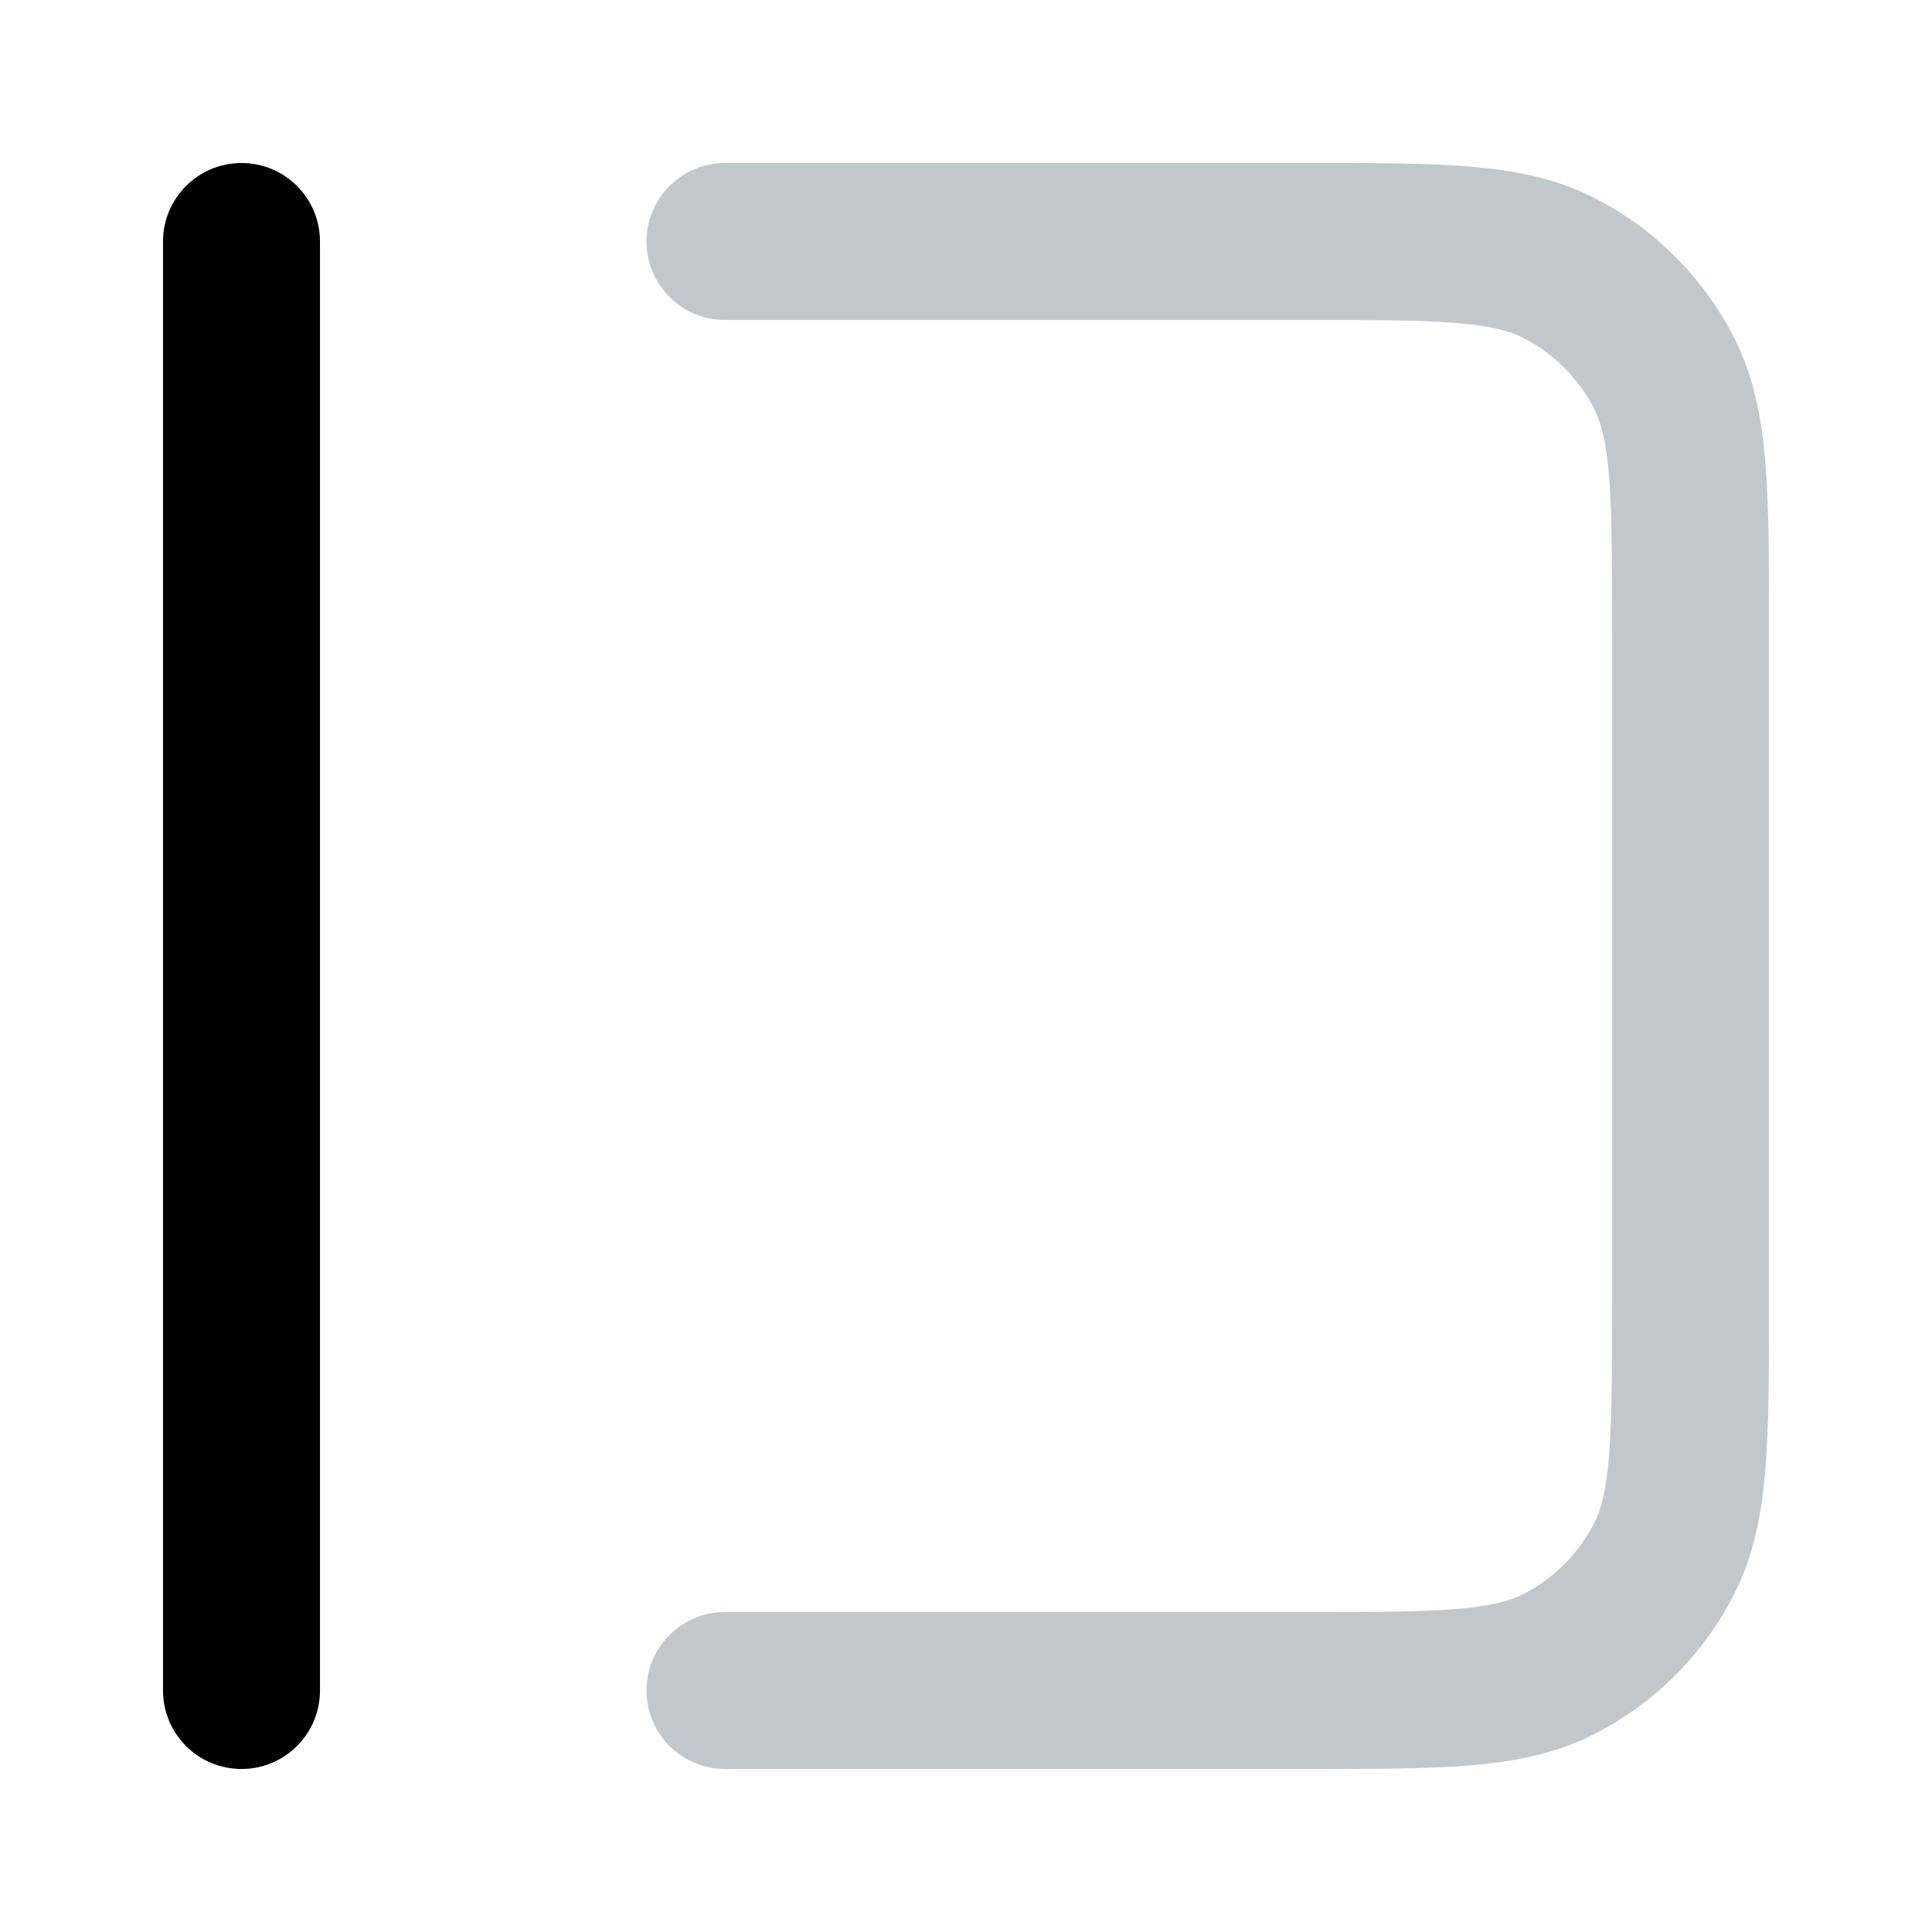
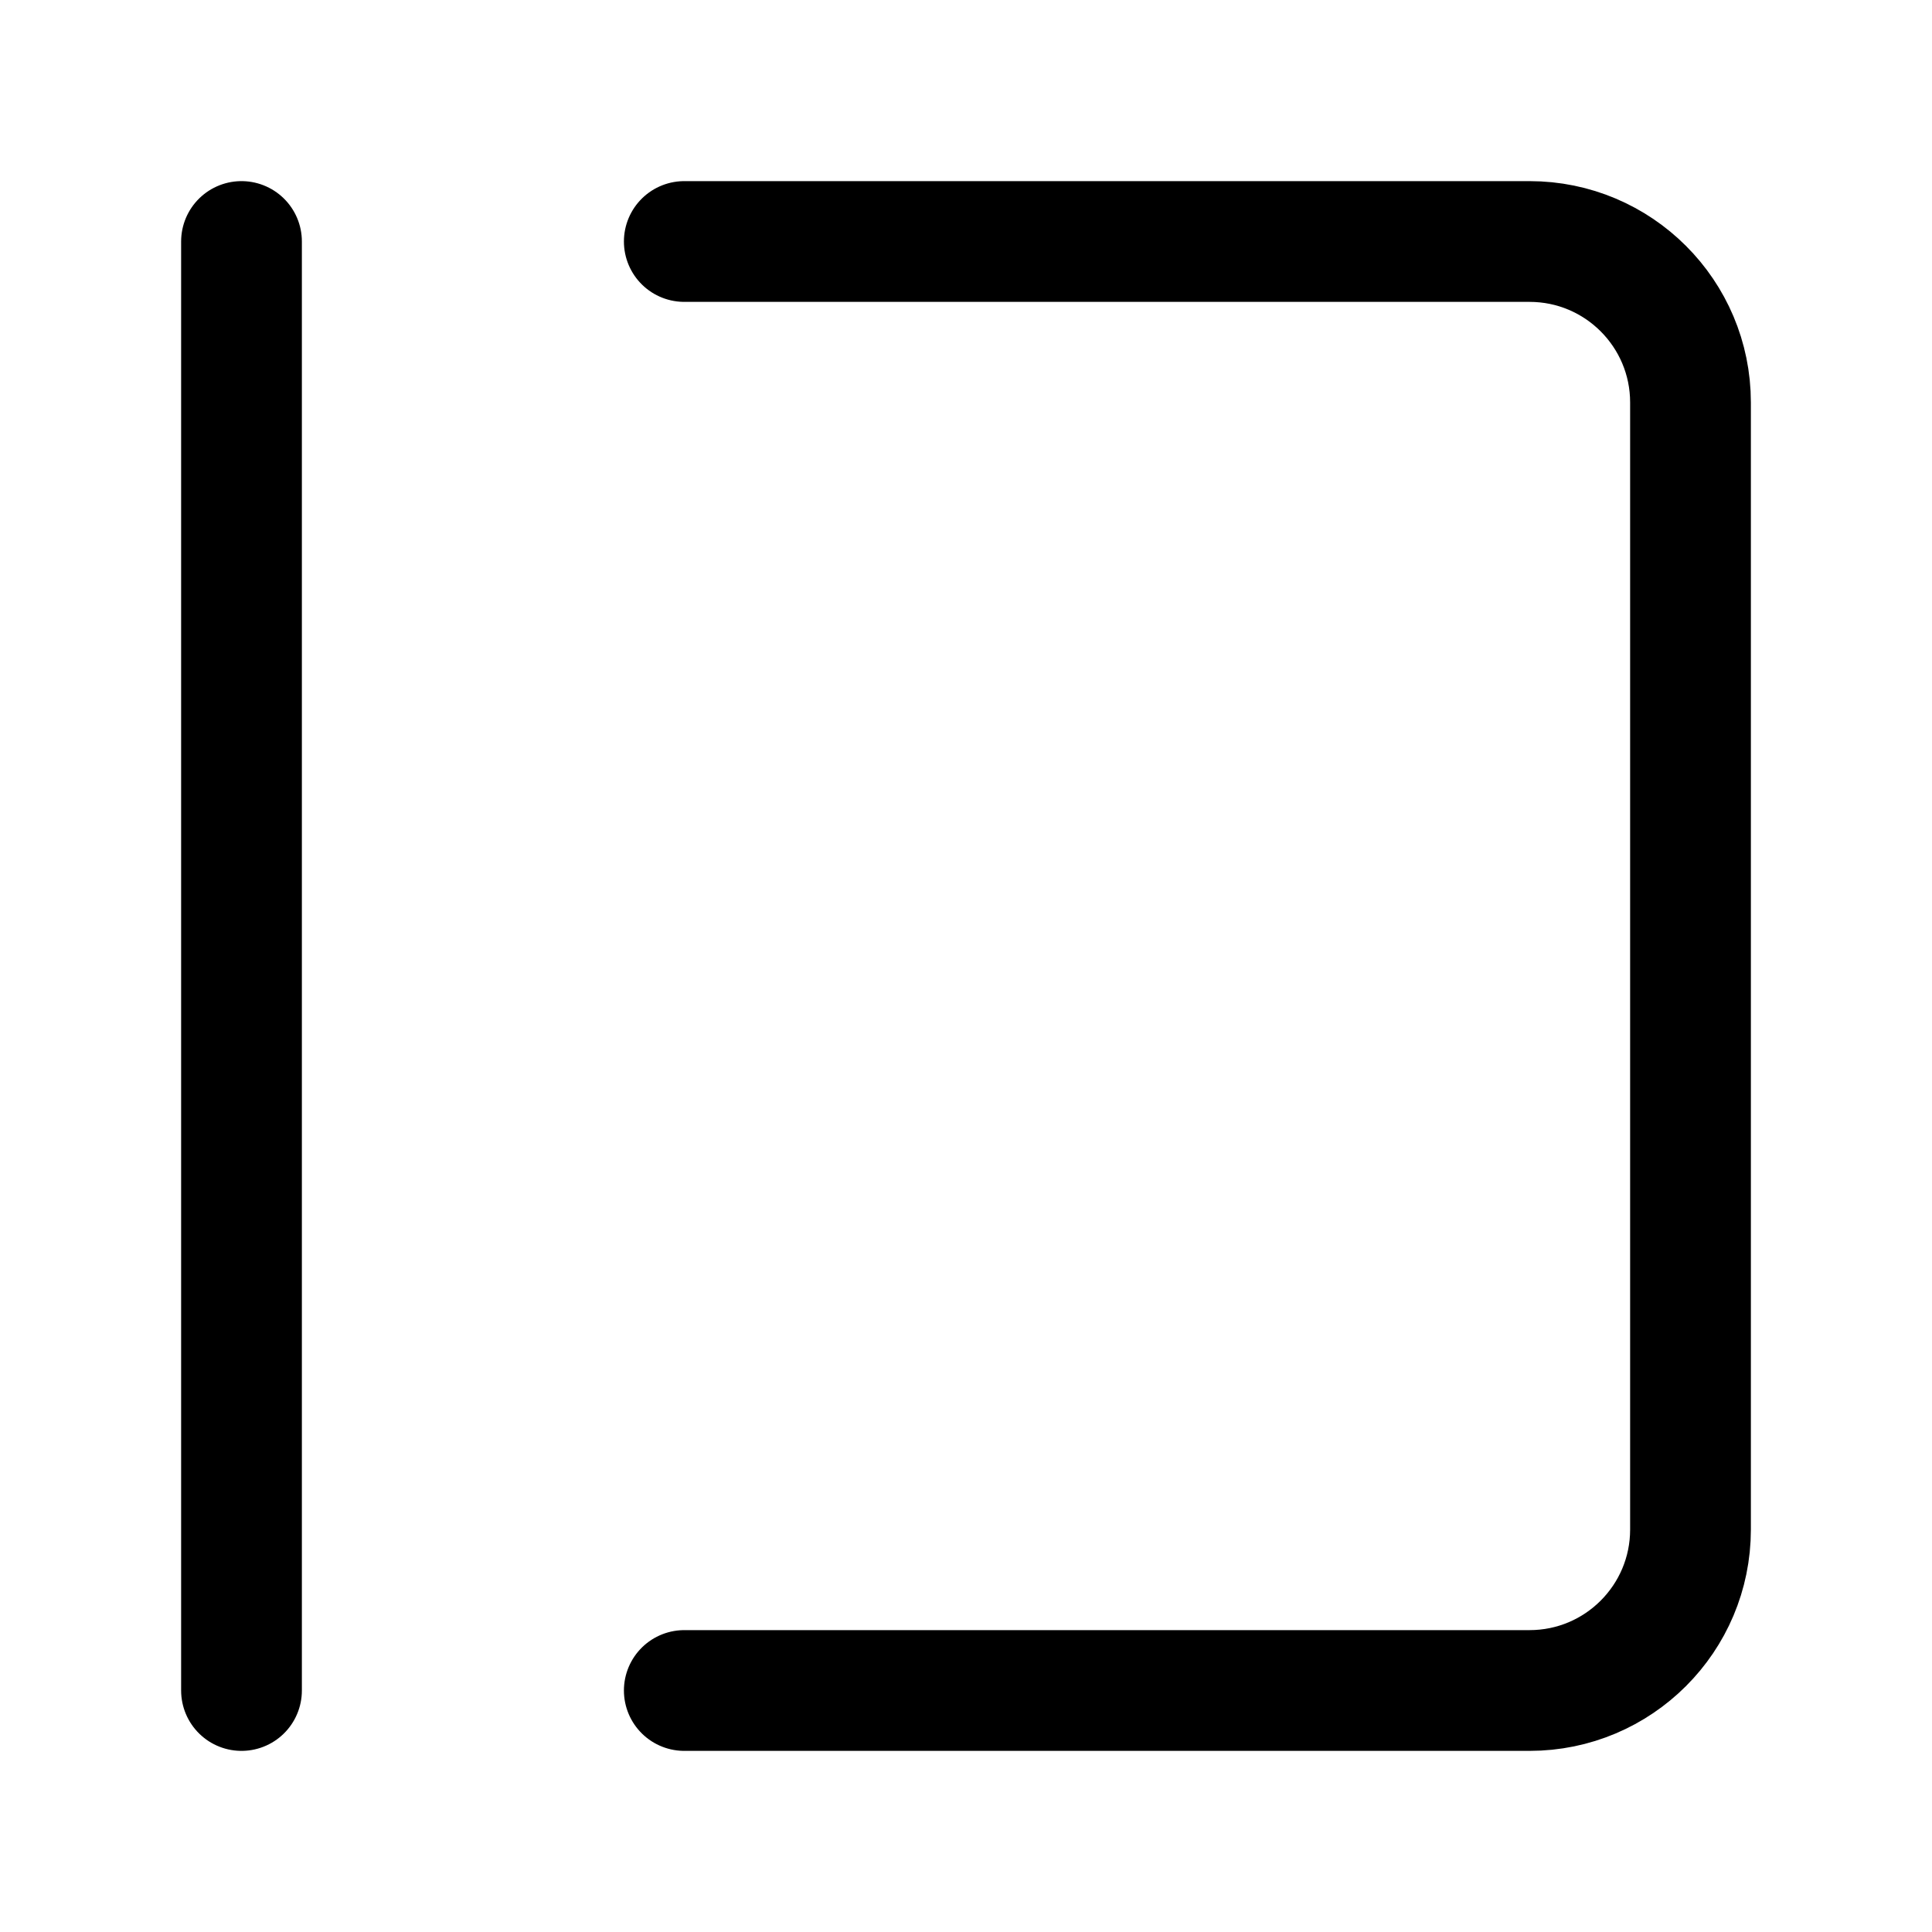
- <svg xmlns="http://www.w3.org/2000/svg" width="16" height="16" viewBox="0 0 16 16">
-   <path fill-rule="evenodd" clip-rule="evenodd" d="M14.65 5.173L14.65 10.827C14.65 11.364 14.65 11.806 14.62 12.166C14.59 12.54 14.524 12.882 14.361 13.203C14.107 13.702 13.702 14.107 13.203 14.361C12.882 14.525 12.54 14.59 12.166 14.621C11.806 14.65 11.364 14.65 10.827 14.65L6.004 14.65C5.646 14.65 5.354 14.359 5.354 14C5.354 13.641 5.646 13.35 6.004 13.35L10.8 13.35C11.371 13.35 11.76 13.35 12.061 13.325C12.354 13.301 12.506 13.257 12.613 13.203C12.867 13.073 13.073 12.867 13.203 12.613C13.257 12.506 13.301 12.354 13.325 12.061C13.349 11.76 13.35 11.371 13.35 10.8L13.35 5.2C13.35 4.629 13.349 4.24 13.325 3.939C13.301 3.646 13.257 3.494 13.203 3.387C13.073 3.133 12.867 2.927 12.613 2.797C12.506 2.743 12.354 2.699 12.061 2.675C11.76 2.65 11.371 2.65 10.8 2.65L6.004 2.65C5.646 2.65 5.354 2.359 5.354 2C5.354 1.641 5.646 1.35 6.004 1.35L10.827 1.35C11.364 1.35 11.806 1.35 12.166 1.379C12.54 1.41 12.882 1.475 13.203 1.639C13.702 1.893 14.107 2.298 14.361 2.797C14.524 3.118 14.59 3.46 14.62 3.833C14.65 4.194 14.65 4.636 14.65 5.173Z" fill="#C1C8CD" />
-   <path fill-rule="evenodd" clip-rule="evenodd" d="M2 14.65C1.641 14.65 1.35 14.359 1.35 14L1.35 2C1.35 1.641 1.641 1.35 2 1.35C2.359 1.35 2.65 1.641 2.65 2L2.65 14C2.65 14.359 2.359 14.65 2 14.65Z" />
+ <svg xmlns="http://www.w3.org/2000/svg" width="16" height="16" viewBox="0 0 16 16" fill="none">
+   <path d="M2 14V8V2M5.667 2H8H12.667C13.403 2 14 2.597 14 3.333V12.667C14 13.403 13.403 14 12.667 14H8H5.667" stroke="currentColor" stroke-linecap="round" stroke-linejoin="round" />
</svg>
